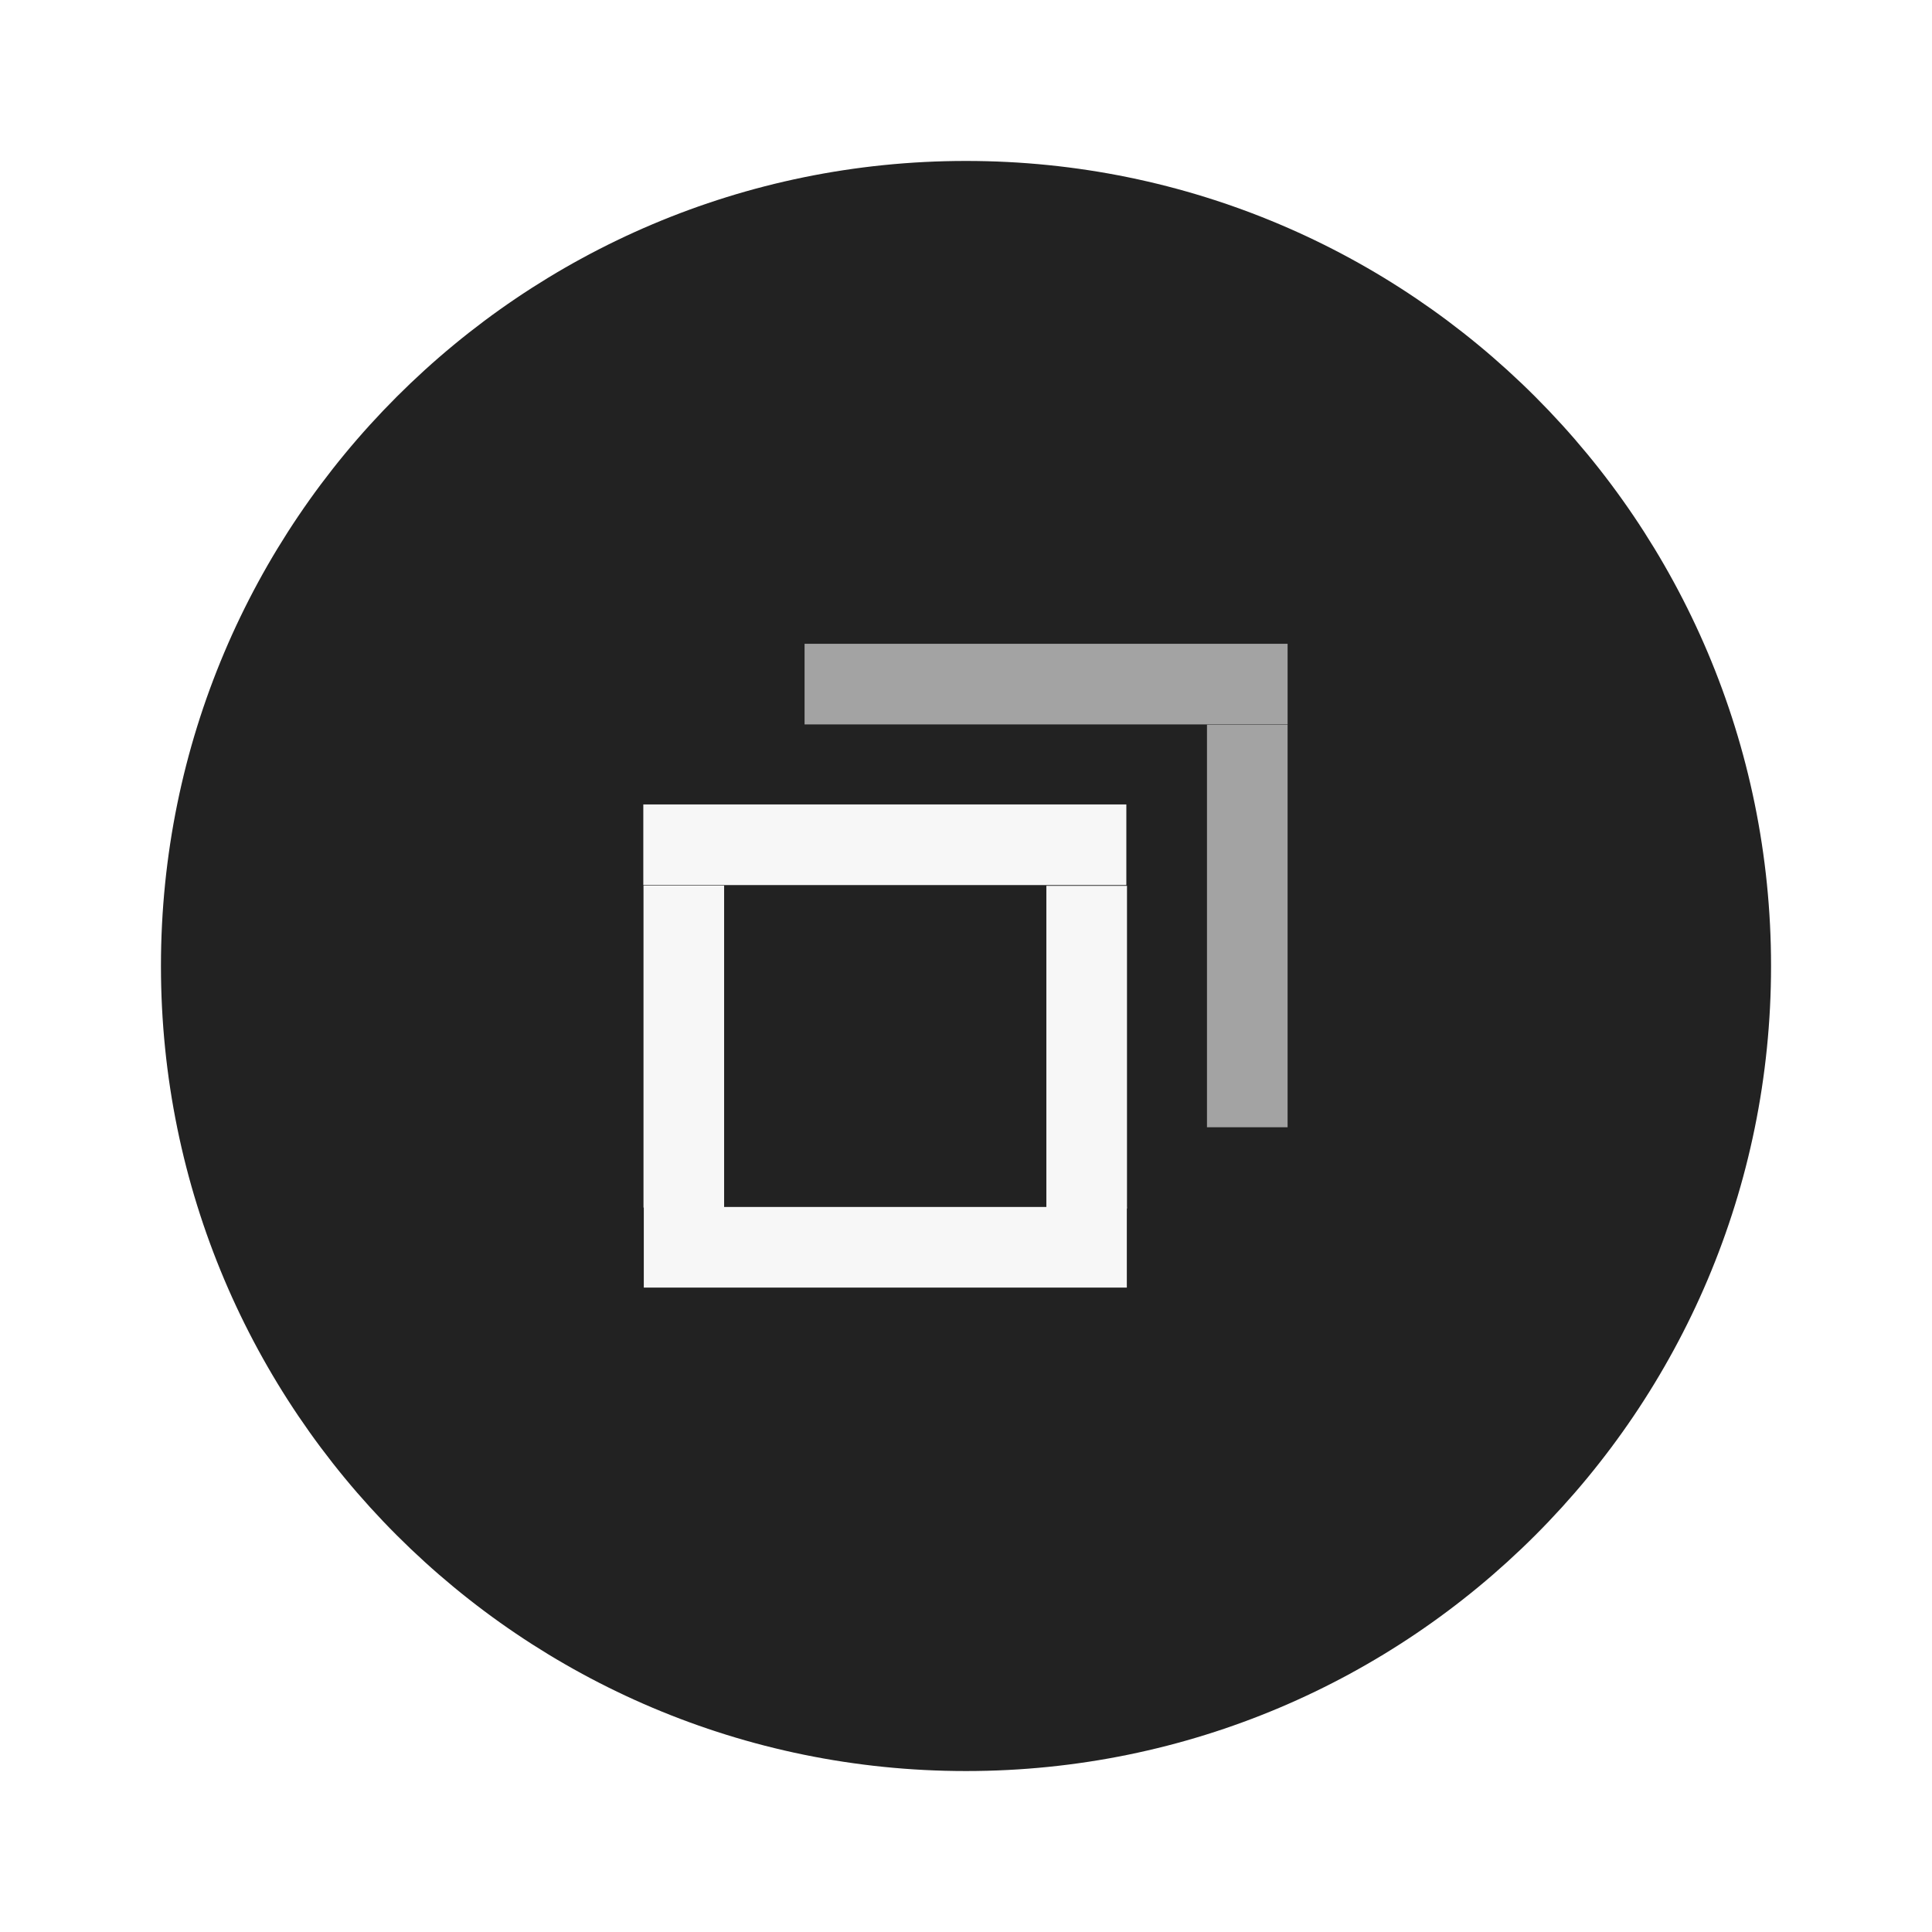
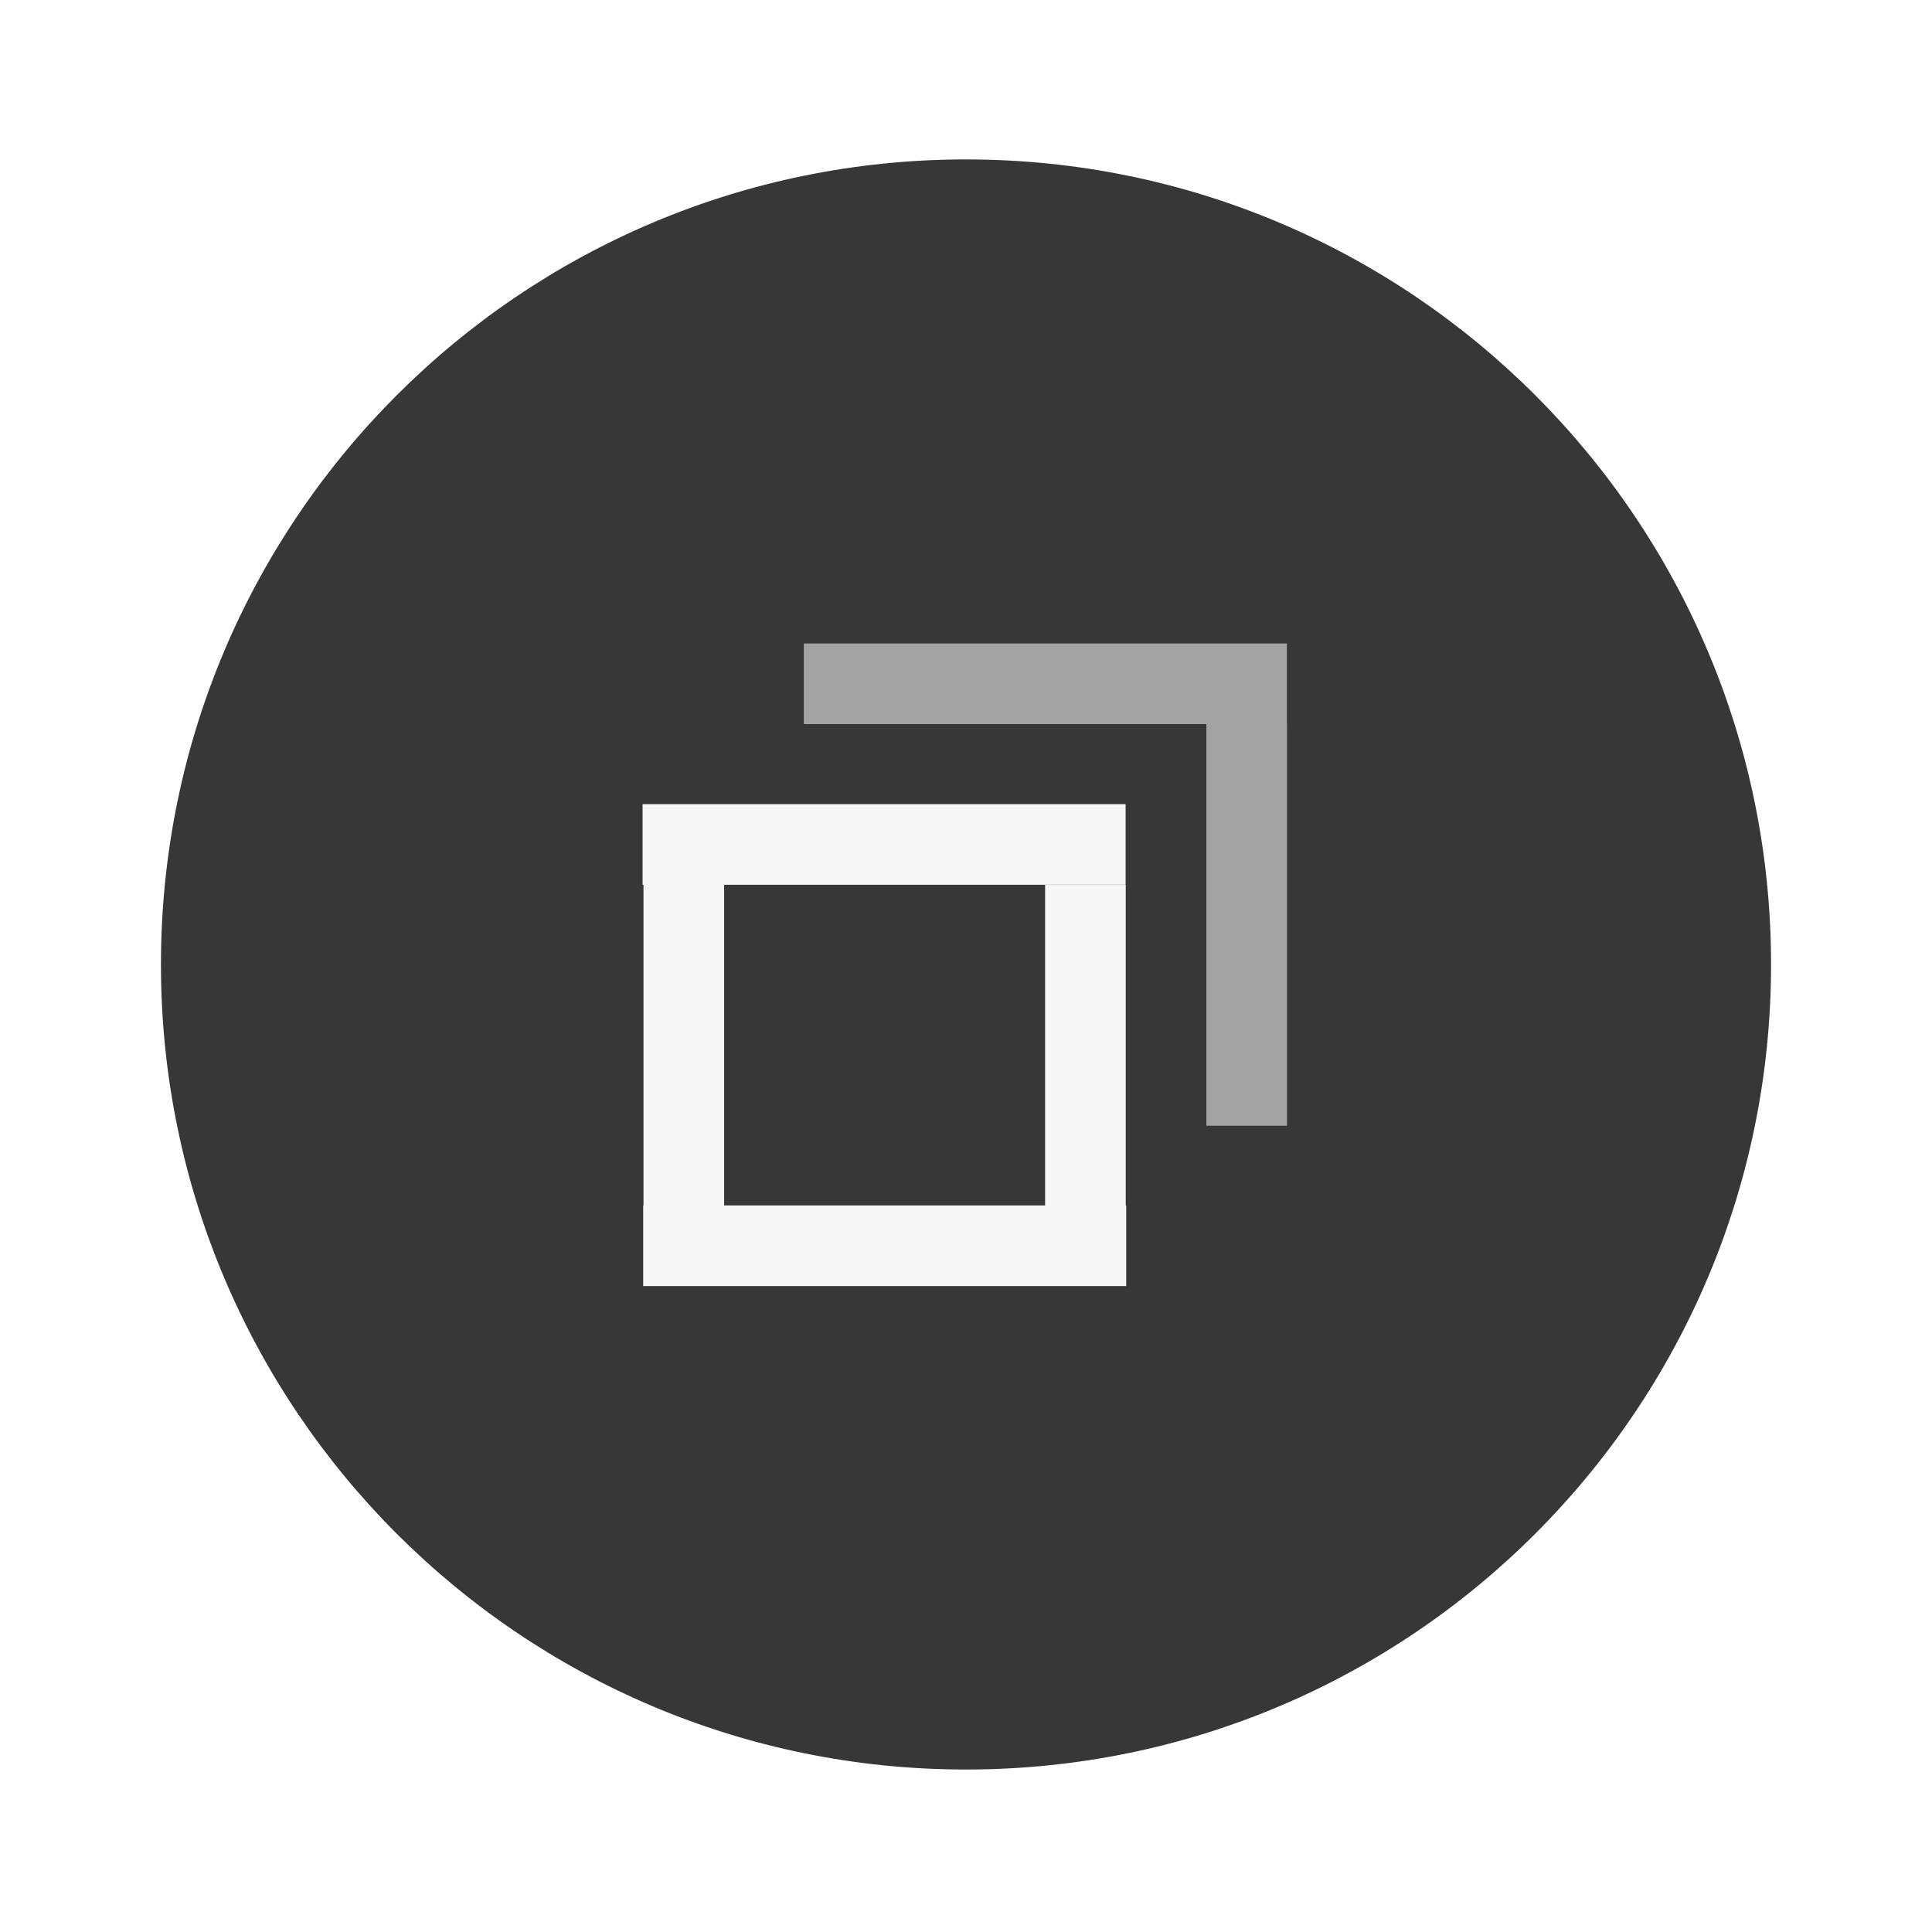
- <svg xmlns="http://www.w3.org/2000/svg" width="24" height="24" viewBox="0 0 6.35 6.35">
-   <g transform="translate(0 -290.915)">
-     <circle cx="3.175" cy="294.09" r="2.646" style="fill:#222;stroke-width:.661" />
-     <path transform="matrix(0 -1 .6 0 -123.098 88.367)" style="fill:#f7f7f7;stroke-width:.197" d="M-206.78 208.69h.265v2.646h-.265z" />
-     <path transform="matrix(-1.00002 0 0 -.40081 -203.08 378.528)" style="fill:#f7f7f7;stroke-width:.197" d="M-206.78 208.68h.265v2.646h-.265z" />
-     <path transform="matrix(-1 0 0 -.4 -204.4 378.36)" style="fill:#f7f7f7;stroke-width:.197" d="M-206.78 208.69h.265v2.646h-.265z" />
-     <path transform="matrix(0 -1 .6 0 -123.09 87.038)" style="fill:#f7f7f7;stroke-width:.197" d="M-206.786 208.674h.265v2.646h-.265z" />
-     <path transform="matrix(-1 0 0 -.5 -202.548 398.96)" style="fill:#a3a3a3;stroke-width:.197" d="M-206.78 208.68h.265v2.646h-.265z" />
-     <path transform="matrix(0 -1 .6 0 -122.56 86.51)" style="fill:#a3a3a3;stroke-width:.197" d="M-206.786 208.674h.265v2.646h-.265z" />
+ <svg xmlns="http://www.w3.org/2000/svg" width="24" height="24" version="1.1" viewBox="0 0 6.35 6.35">
+   <g transform="translate(0 -290.92)">
+     <circle cx="3.175" cy="294.09" r="2.646" fill="#373737" stroke-width=".661" />
+     <g fill="#f7f7f7">
+       <path transform="matrix(0 -1 .6 0 -123.1 88.367)" d="M-206.78 208.69h.265v2.646h-.265z" stroke-width=".197" />
+       <path transform="matrix(-1 0 0 -.40081 -203.08 378.53)" d="M-206.78 208.68h.265v2.646h-.265z" stroke-width=".197" />
+       <path transform="matrix(-1 0 0 -.4 -204.4 378.36)" d="M-206.78 208.69h.265v2.646h-.265z" stroke-width=".197" />
+       <path transform="matrix(0 -1 .6 0 -123.09 87.038)" d="m-206.79 208.67h0.265v2.646h-0.265z" stroke-width=".197" />
+     </g>
+     <path transform="matrix(-1 0 0 -.5 -202.55 398.96)" d="M-206.78 208.68h.265v2.646h-.265z" fill="#a3a3a3" stroke-width=".197" />
+     <path transform="matrix(0 -1 .6 0 -122.56 86.51)" d="m-206.79 208.67h0.265v2.646h-0.265z" fill="#a3a3a3" stroke-width=".197" />
  </g>
</svg>
